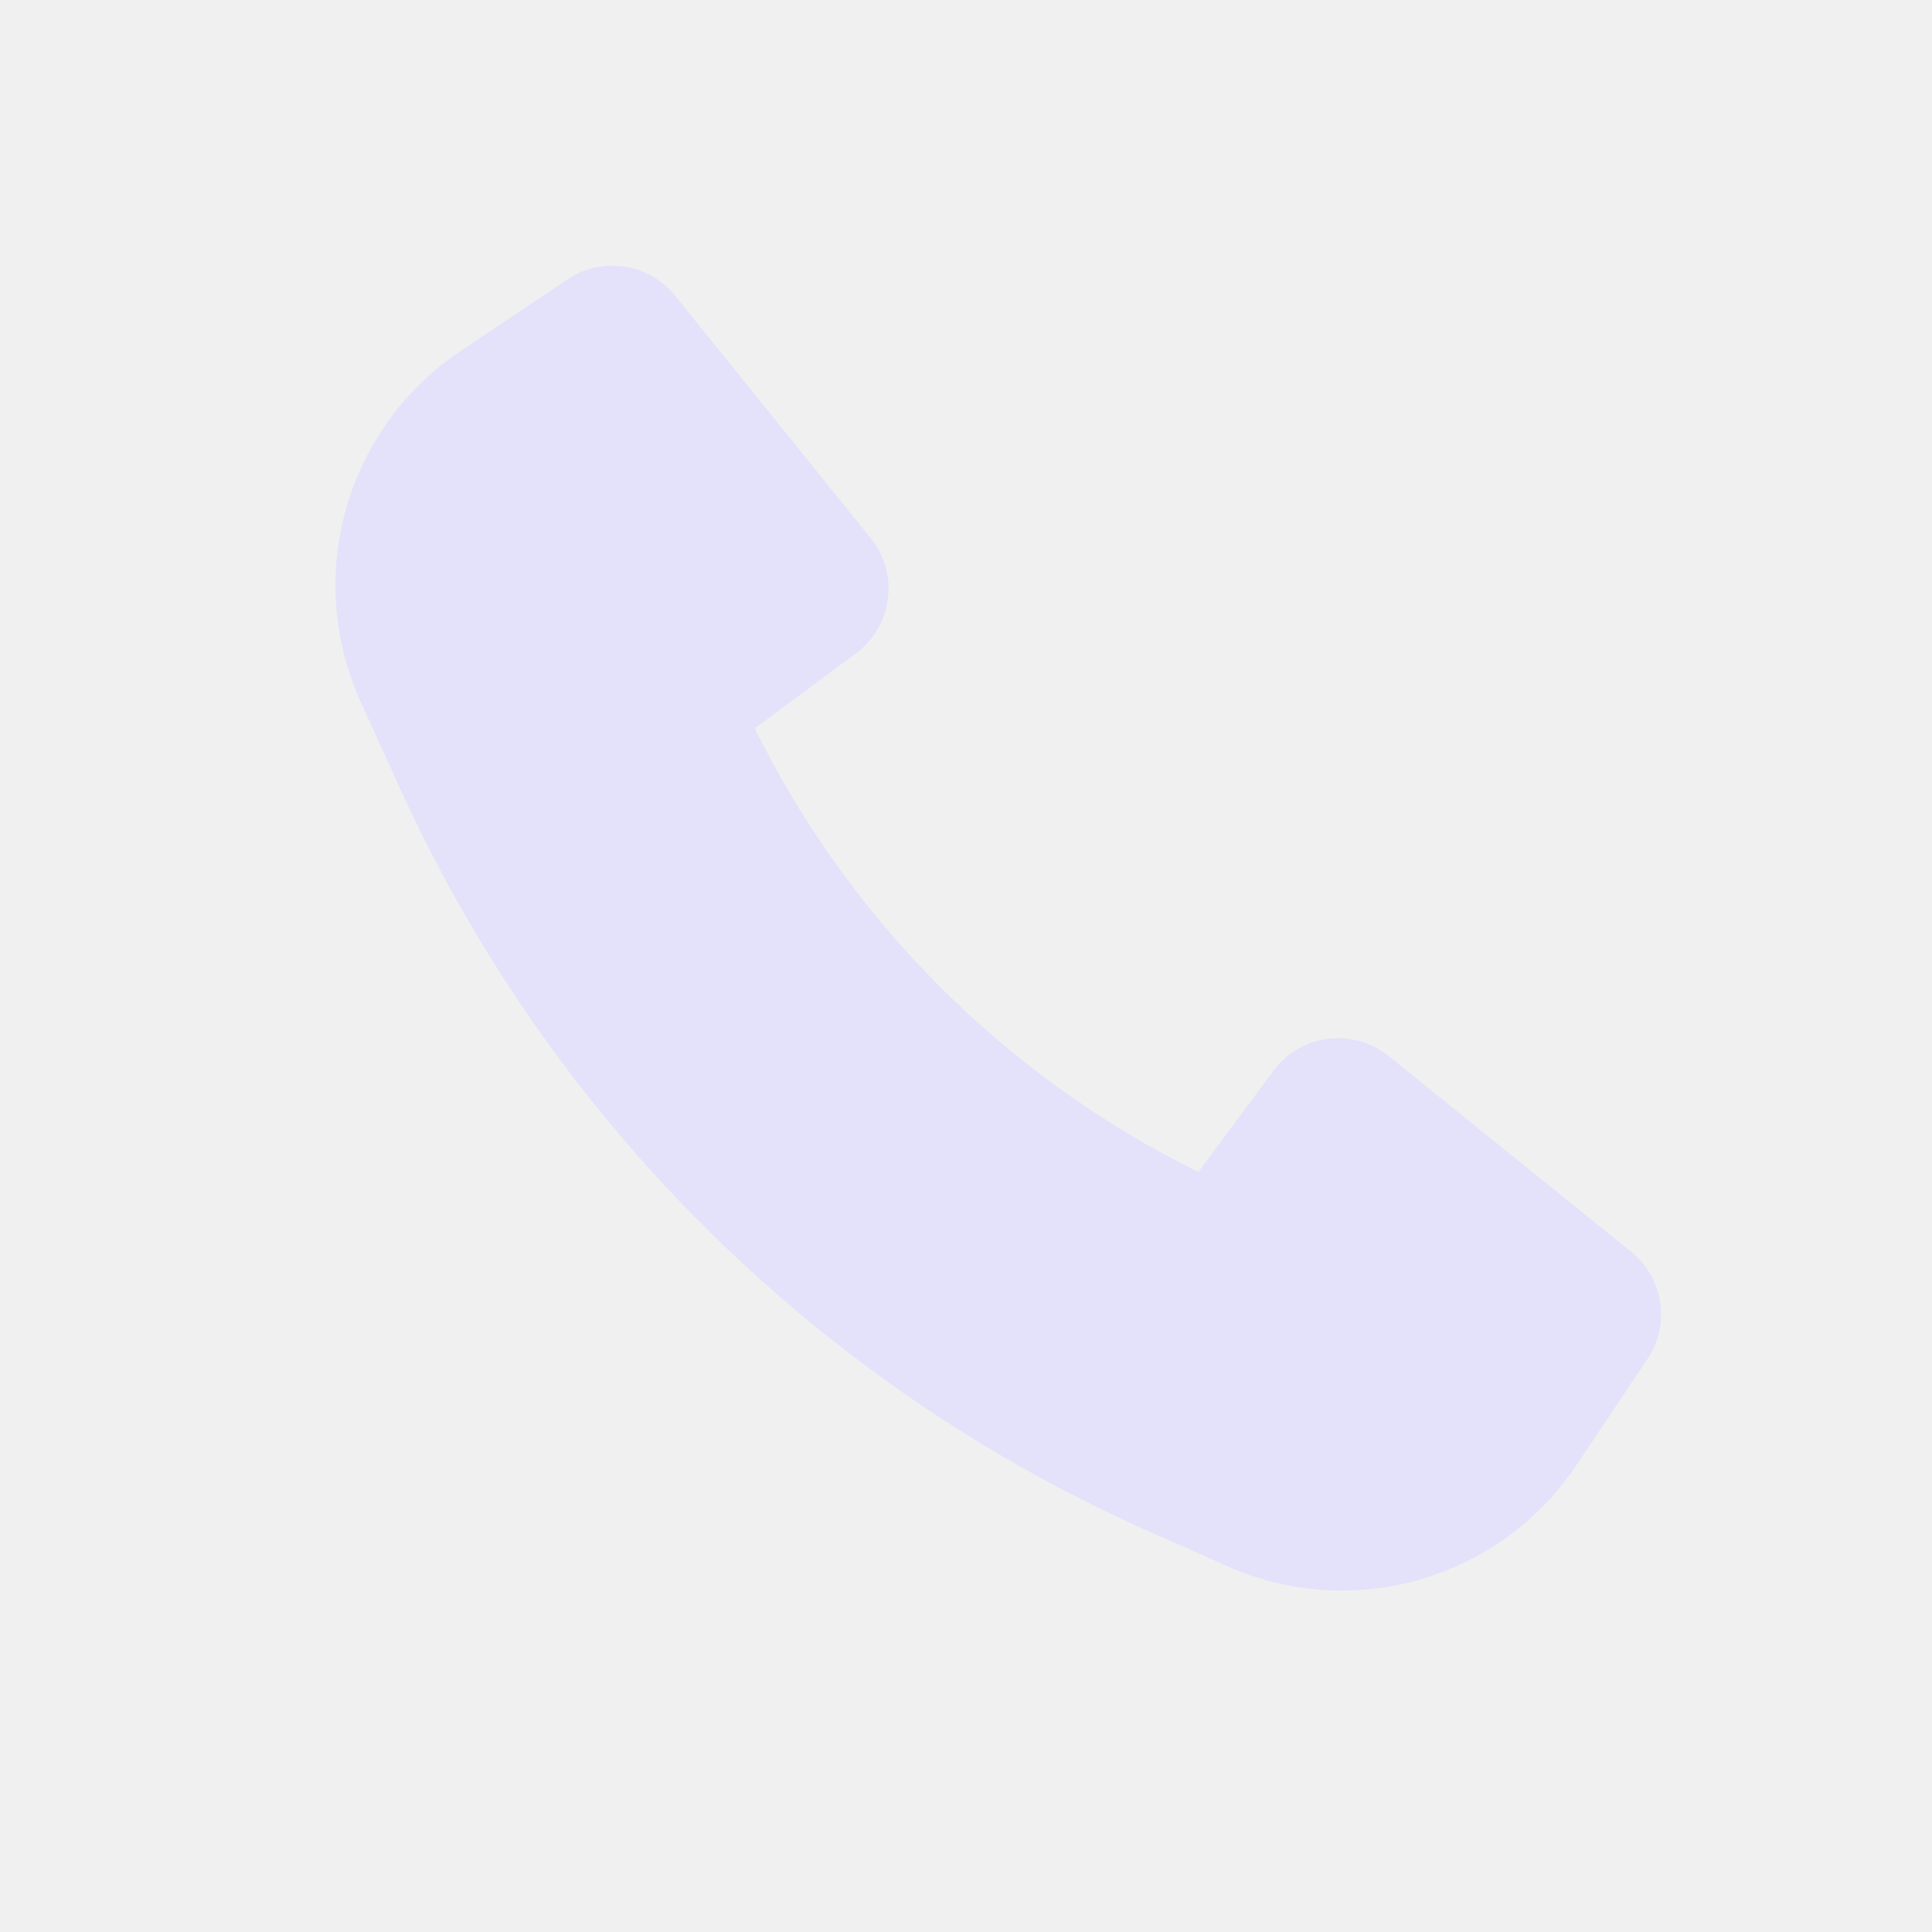
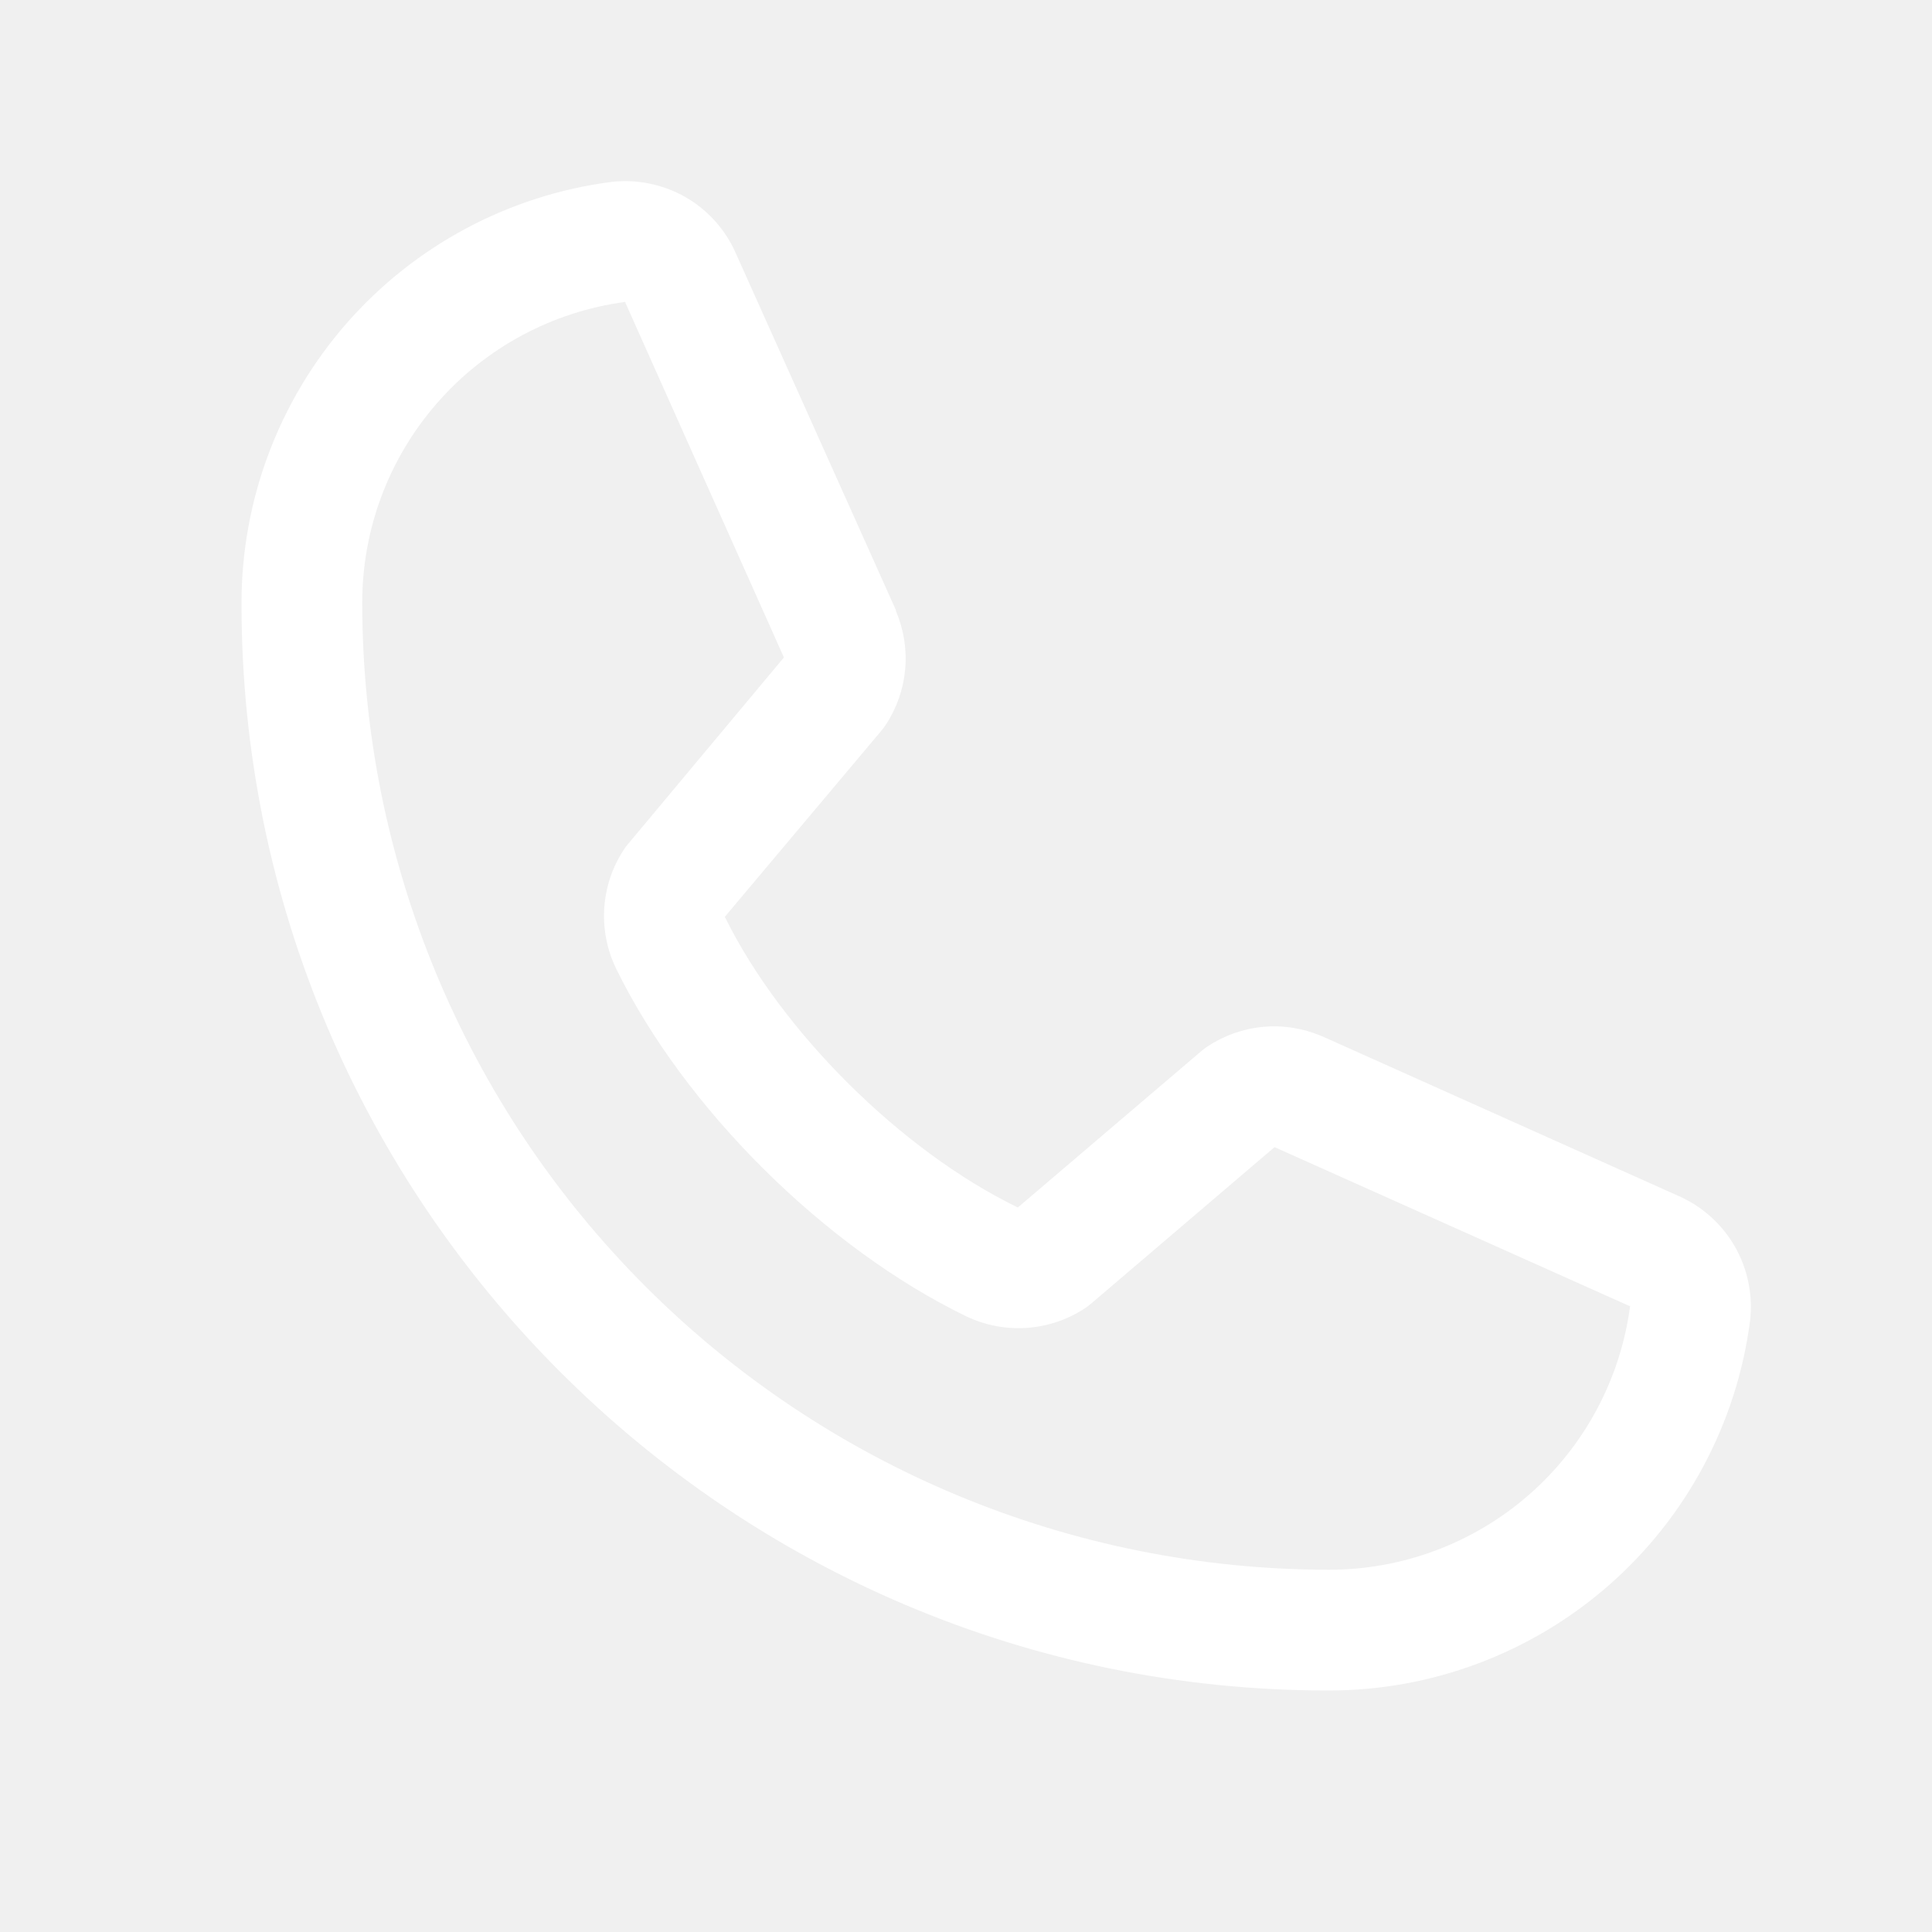
<svg xmlns="http://www.w3.org/2000/svg" width="24" height="24" viewBox="0 0 24 24" fill="none">
-   <path d="M5 9.861C6.917 14.035 10.327 17.353 14.566 19.152L15.246 19.455C16.801 20.148 18.628 19.621 19.577 18.208L20.465 16.884C20.753 16.454 20.666 15.874 20.262 15.549L17.25 13.119C16.808 12.762 16.157 12.845 15.819 13.302L14.887 14.559C12.496 13.38 10.555 11.439 9.376 9.048L10.633 8.116C11.09 7.778 11.173 7.127 10.816 6.685L8.386 3.673C8.061 3.27 7.481 3.182 7.051 3.47L5.718 4.364C4.296 5.318 3.773 7.161 4.481 8.719L4.999 9.859L5 9.861Z" fill="#E4E1FB" />
+   <path d="M20.847 14.855L16.431 12.876L16.418 12.871C16.189 12.773 15.939 12.733 15.691 12.756C15.442 12.779 15.204 12.864 14.996 13.002C14.972 13.018 14.948 13.036 14.926 13.055L12.644 15C11.198 14.298 9.706 12.816 9.004 11.389L10.952 9.073C10.971 9.05 10.988 9.026 11.005 9.001C11.141 8.794 11.223 8.557 11.245 8.31C11.266 8.064 11.226 7.816 11.129 7.589V7.578L9.144 3.154C9.016 2.857 8.794 2.609 8.514 2.448C8.233 2.288 7.907 2.222 7.586 2.261C6.316 2.428 5.15 3.052 4.306 4.016C3.462 4.98 2.998 6.219 3 7.5C3 14.944 9.056 21 16.5 21C17.781 21.002 19.02 20.538 19.984 19.694C20.948 18.85 21.572 17.684 21.739 16.414C21.778 16.092 21.712 15.767 21.552 15.486C21.391 15.206 21.144 14.984 20.847 14.855ZM16.5 19.5C13.319 19.496 10.268 18.231 8.019 15.981C5.769 13.732 4.503 10.681 4.5 7.5C4.496 6.584 4.826 5.699 5.428 5.009C6.029 4.319 6.862 3.871 7.769 3.75C7.769 3.754 7.769 3.757 7.769 3.761L9.738 8.167L7.8 10.487C7.78 10.509 7.762 10.534 7.747 10.559C7.605 10.775 7.523 11.025 7.506 11.283C7.49 11.54 7.54 11.798 7.653 12.031C8.502 13.768 10.252 15.505 12.008 16.354C12.243 16.465 12.502 16.514 12.761 16.495C13.02 16.476 13.269 16.391 13.485 16.247C13.509 16.23 13.532 16.213 13.554 16.194L15.833 14.25L20.24 16.223C20.24 16.223 20.247 16.223 20.25 16.223C20.13 17.132 19.683 17.966 18.993 18.569C18.303 19.172 17.417 19.503 16.5 19.5Z" fill="white" />
</svg>
